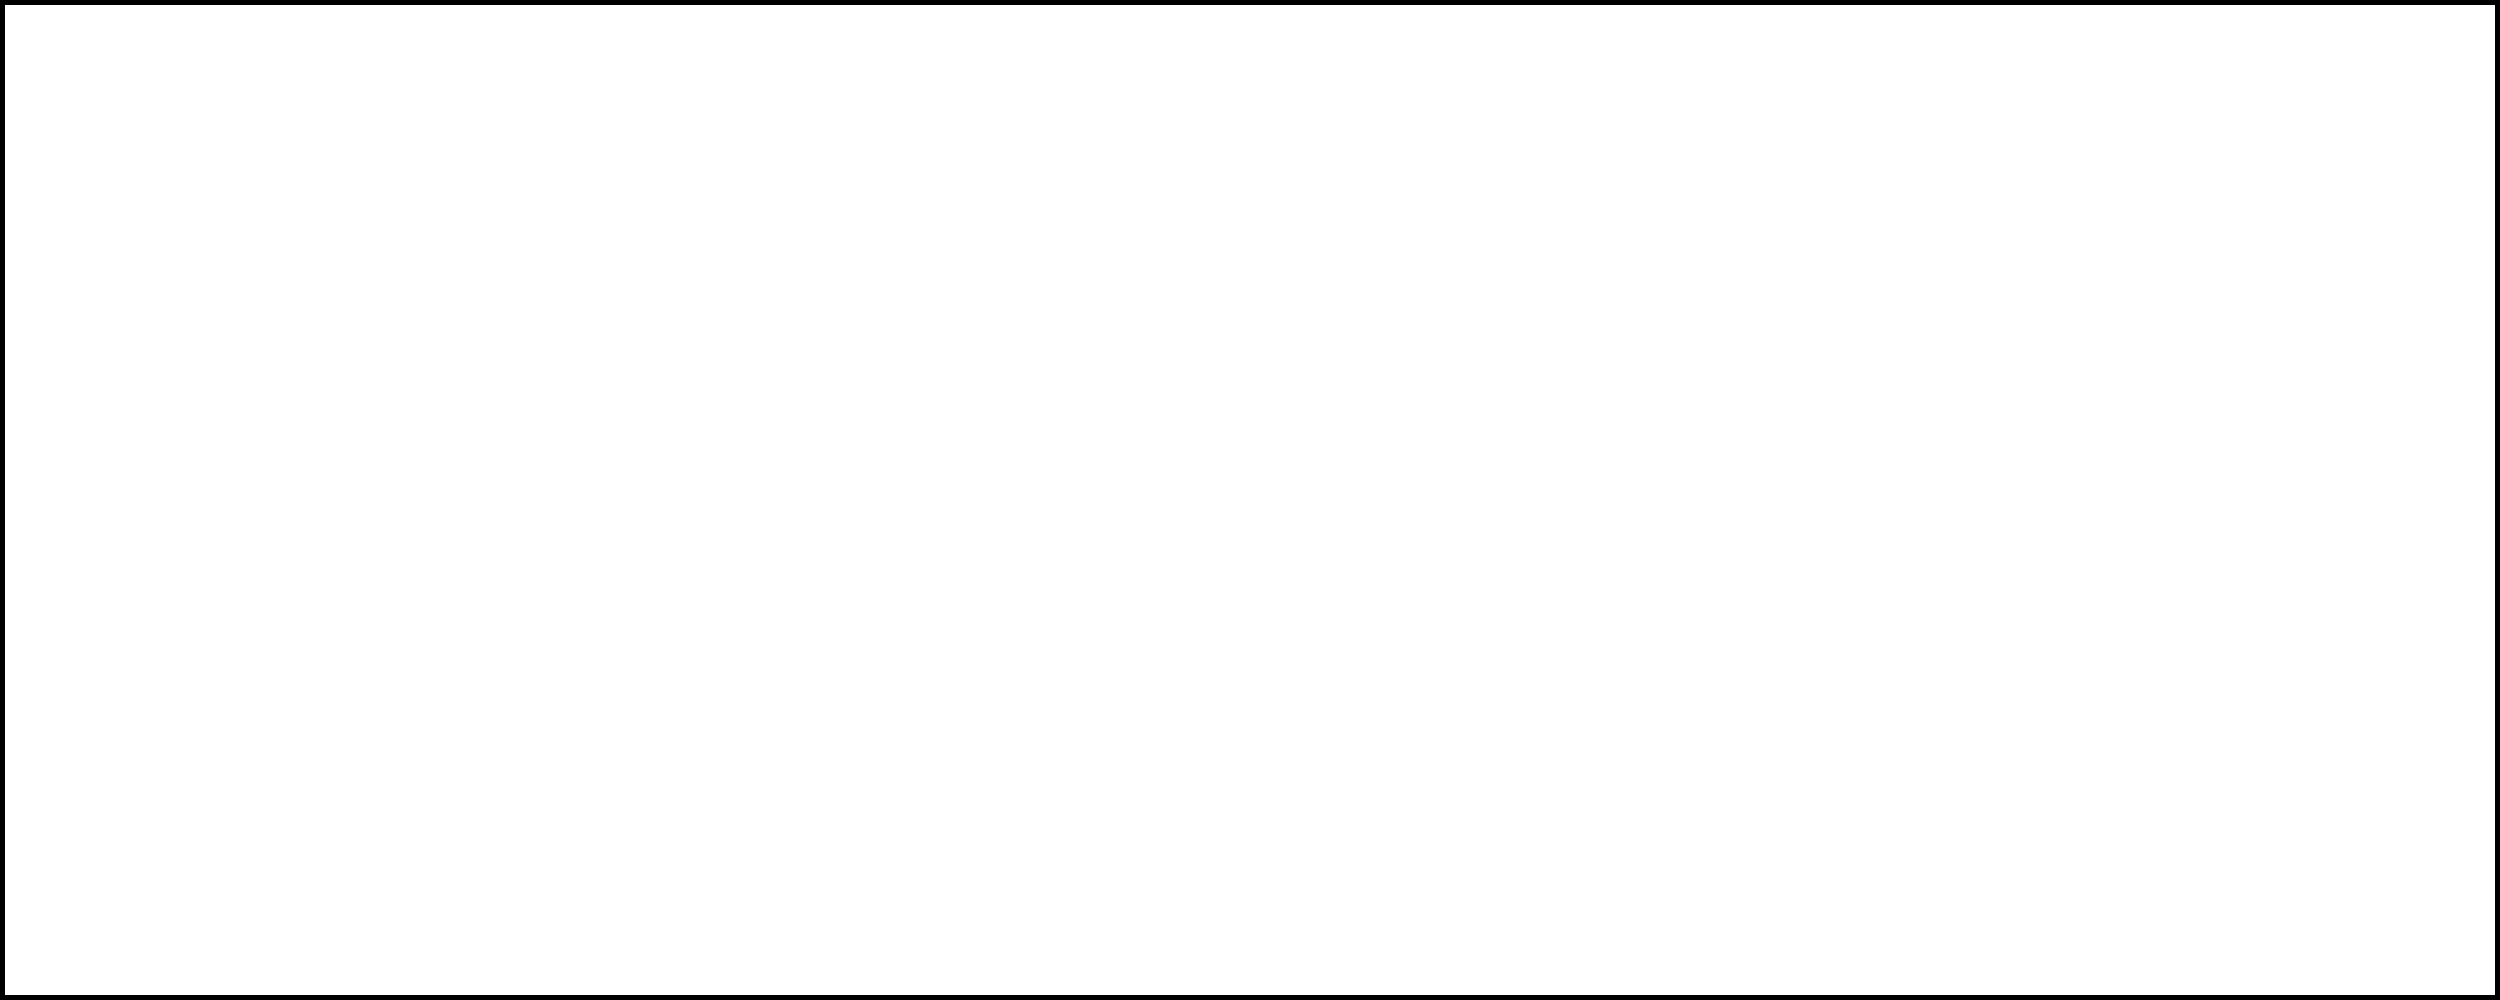
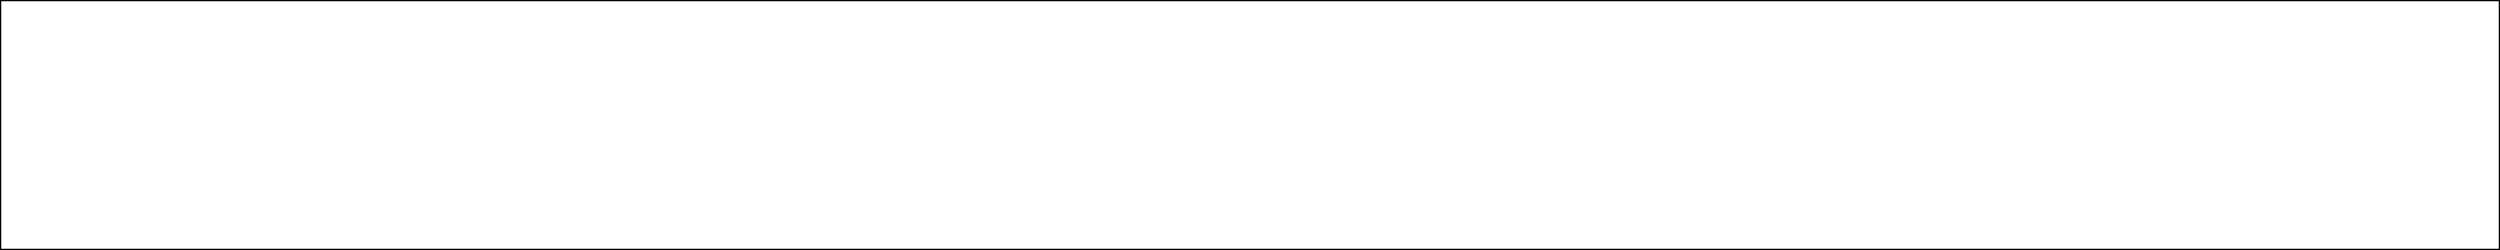
- <svg xmlns="http://www.w3.org/2000/svg" baseProfile="tiny" height="10 mm" width="25 mm" viewBox="0 0 25 10" version="1.1" stroke="black" stroke-width=".1" fill="none">
-   <path d="M0 0 L5 0 L10 0 L20.549 0 L24.467 0 L24.487 0 L24.591 0 L24.693 0 L24.795 0 L24.897 0 L25 0 L25 10 L24.846 10 L24.693 10 L24.541 10 L24.39 10 L24.237 10 L24.083 10 L23.926 10 L23.766 10 L23.602 10 L23.433 10 L23.257 10 L23.073 10 L22.88 10 L22.675 10 L22.458 10 L22.224 10 L21.971 10 L21.696 10 L21.392 10 L21.054 10 L20.802 10 L10 10 L5 10 L0 10 L0 5 z" />
+ <svg xmlns="http://www.w3.org/2000/svg" baseProfile="tiny" height="10 mm" width="100 mm" viewBox="0 0 100 10" version="1.1" stroke="black" stroke-width=".1" fill="none">
+   <path d="M29.779 10 L29.524 10 L29.254 10 L28.966 10 L28.658 10 L28.328 10 L27.973 10 L27.59 10 L27.173 10 L26.719 10 L26.221 10 L25.673 10 L25.064 10 L24.384 10 L23.619 10 L22.75 10 L21.754 10 L20.598 10 L19.238 10 L17.615 10 L15.64 10 L13.181 10 L10.03 10 L5.844 10 L0 10 L0 0 L0.729 0 L1.447 0 L2.156 0 L2.854 0 L3.544 0 L3.548 0 L35 0 L40 0 L45 0 L79.32 0 L99.85 0 L99.85 0 L99.88 0 L99.91 0 L99.94 0 L99.97 0 L100 0 L100 10 L99.96 10 L99.92 10 L99.88 10 L99.84 10 L99.8 10 L99.76 10 L99.72 10 L99.68 10 L99.64 10 L99.6 10 L99.559 10 L99.519 10 L99.479 10 L99.439 10 L99.398 10 L99.358 10 L99.317 10 L99.276 10 L99.235 10 L99.194 10 L99.153 10 L99.112 10 L99.071 10 L99.029 10 L98.987 10 L98.945 10 L98.903 10 L98.861 10 L98.819 10 L98.776 10 L98.733 10 L98.69 10 L98.646 10 L98.603 10 L98.559 10 L98.514 10 L98.47 10 L98.425 10 L98.38 10 L98.334 10 L98.288 10 L98.242 10 L98.196 10 L98.149 10 L98.101 10 L98.054 10 L98.005 10 L97.957 10 L97.908 10 L97.858 10 L97.808 10 L97.757 10 L97.706 10 L97.655 10 L97.602 10 L97.55 10 L97.496 10 L97.442 10 L97.387 10 L97.332 10 L97.276 10 L97.219 10 L97.161 10 L97.103 10 L97.044 10 L96.984 10 L96.923 10 L96.861 10 L96.799 10 L96.735 10 L96.67 10 L96.605 10 L96.538 10 L96.47 10 L96.401 10 L96.331 10 L96.26 10 L96.187 10 L96.113 10 L96.037 10 L95.96 10 L95.882 10 L95.802 10 L95.761 10 L45 10 L40 10 L35 10 L34.975 10 L34.884 10 L34.793 10 L34.701 10 L34.608 10 L34.514 10 L34.42 10 L34.324 10 L34.228 10 L34.13 10 L34.031 10 L33.931 10 L33.83 10 L33.726 10 L33.622 10 L33.515 10 L33.406 10 L33.295 10 L33.182 10 L33.067 10 L32.948 10 L32.827 10 L32.703 10 L32.576 10 L32.445 10 L32.31 10 L32.171 10 L32.028 10 L31.88 10 L31.726 10 L31.567 10 L31.402 10 L31.23 10 L31.051 10 L30.864 10 L30.668 10 L30.462 10 L30.246 10 L30.019 10 z" />
</svg>
